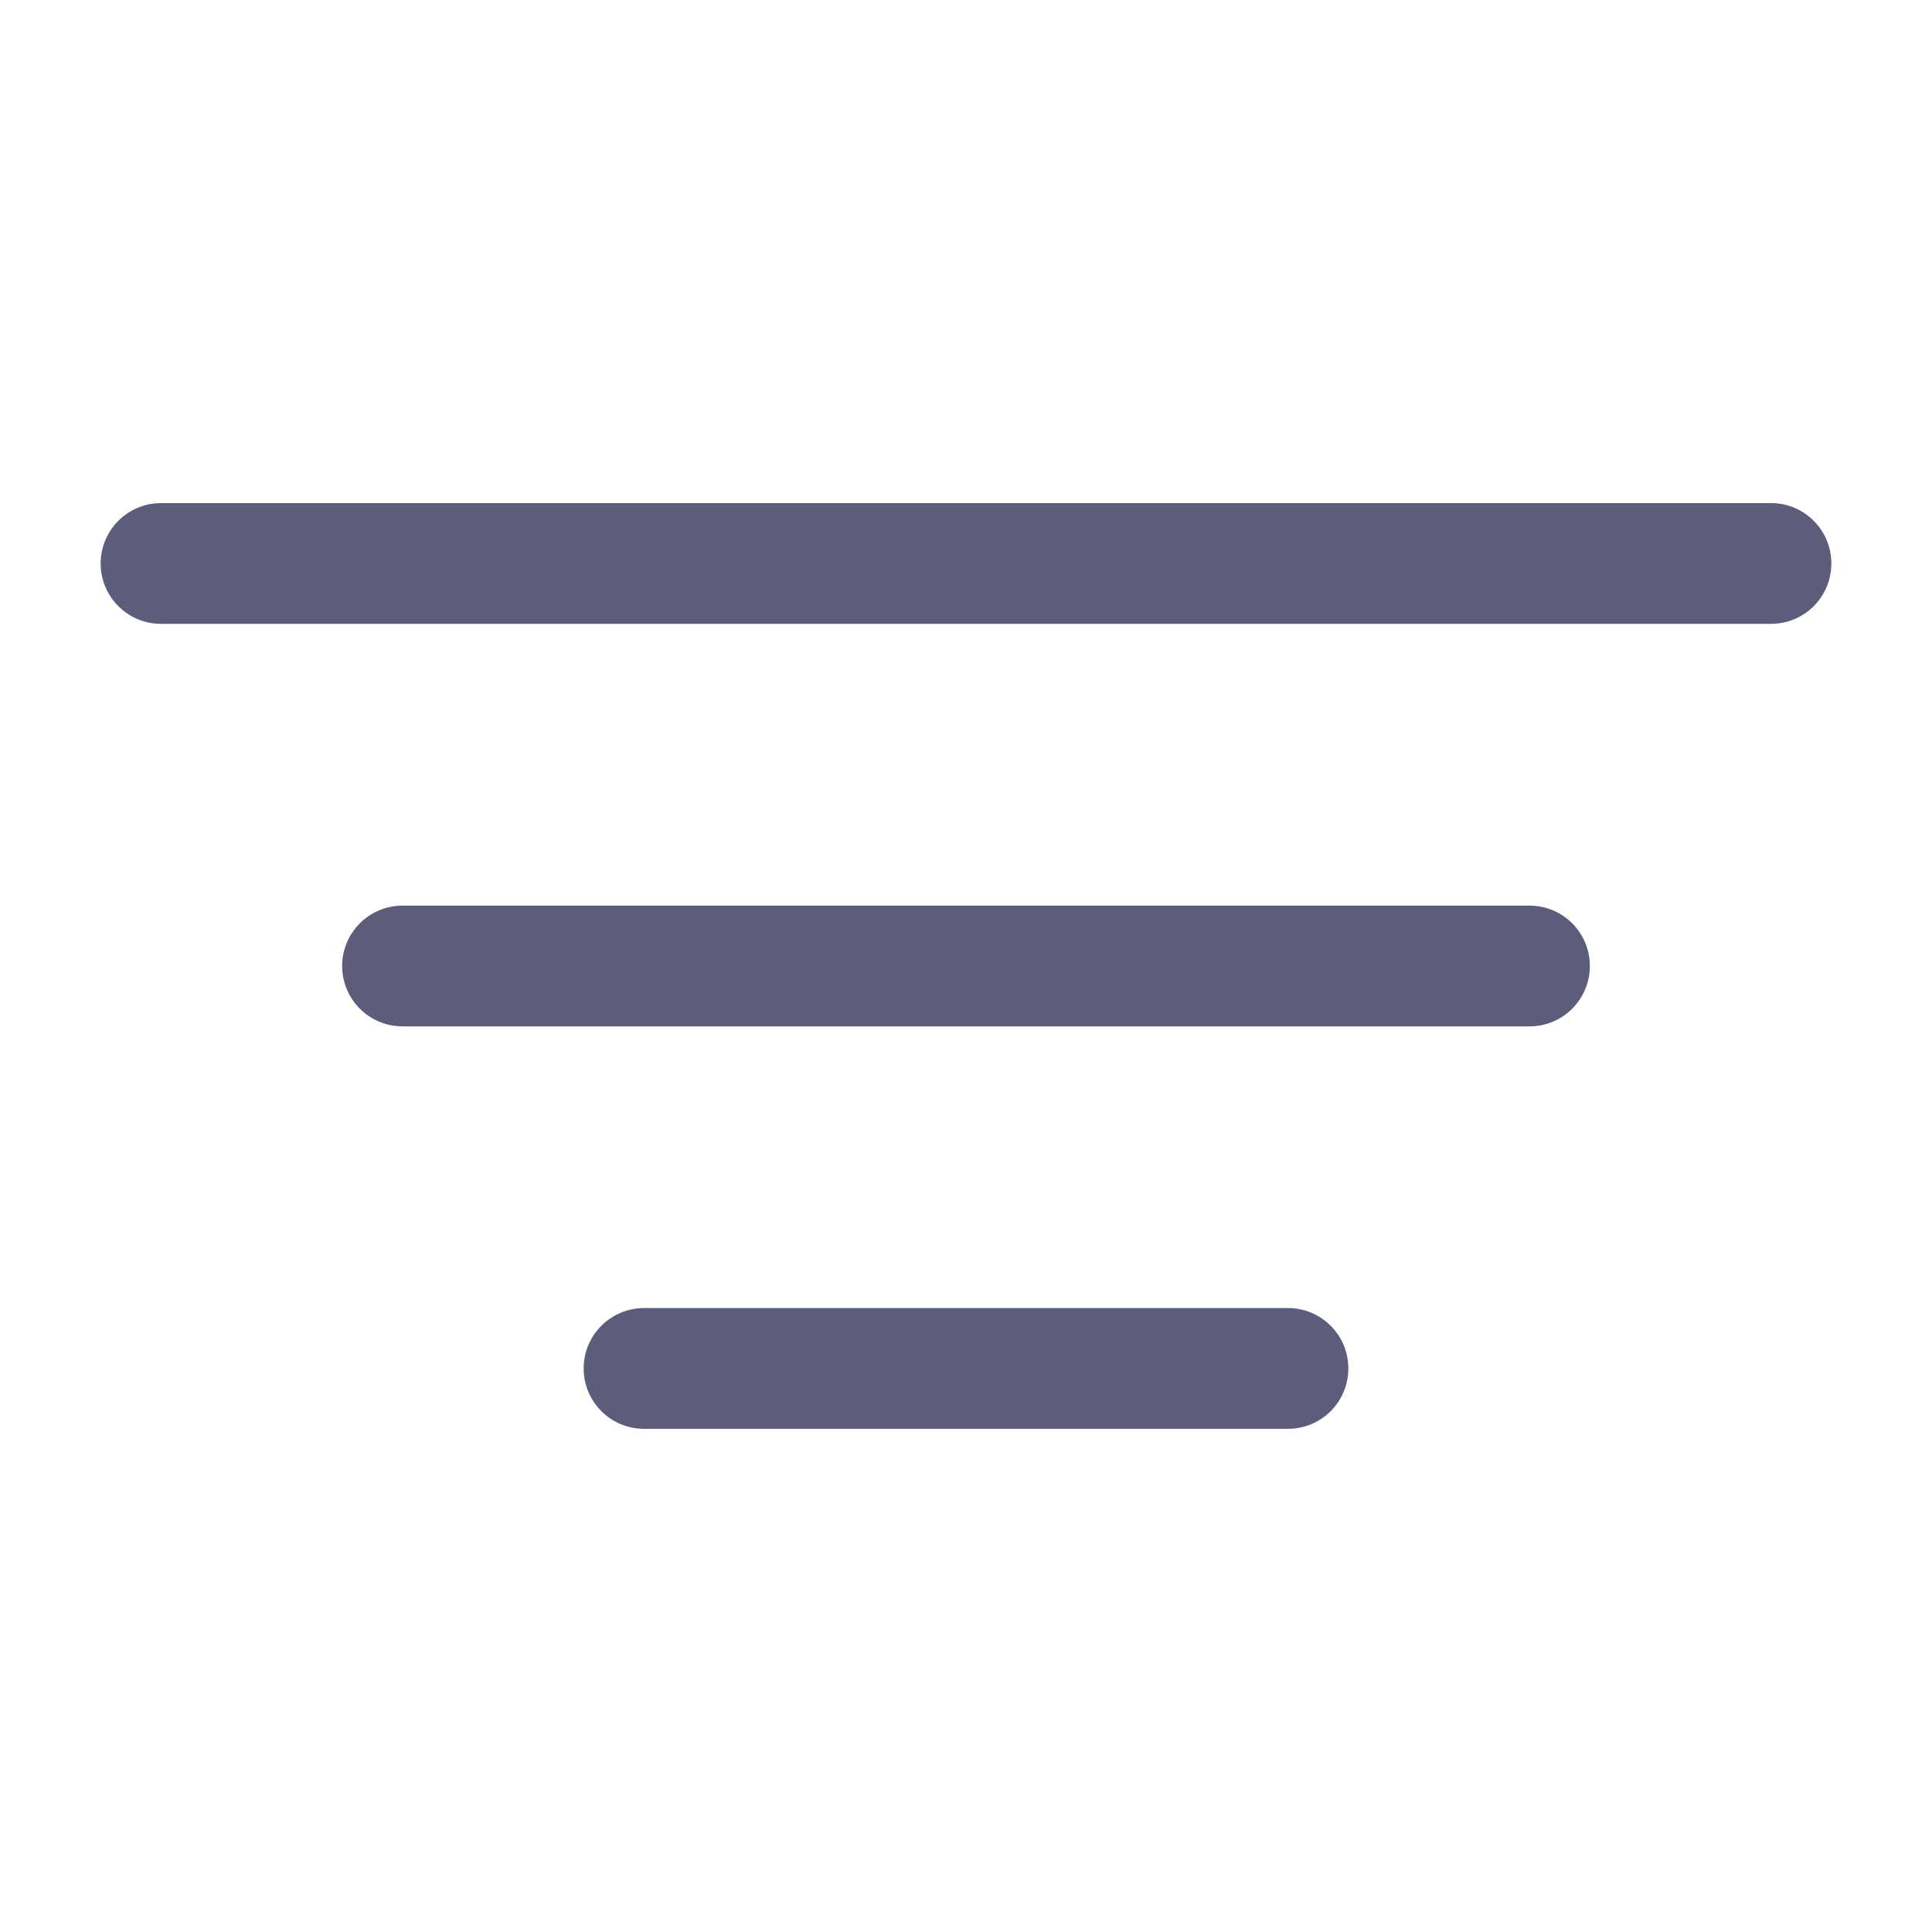
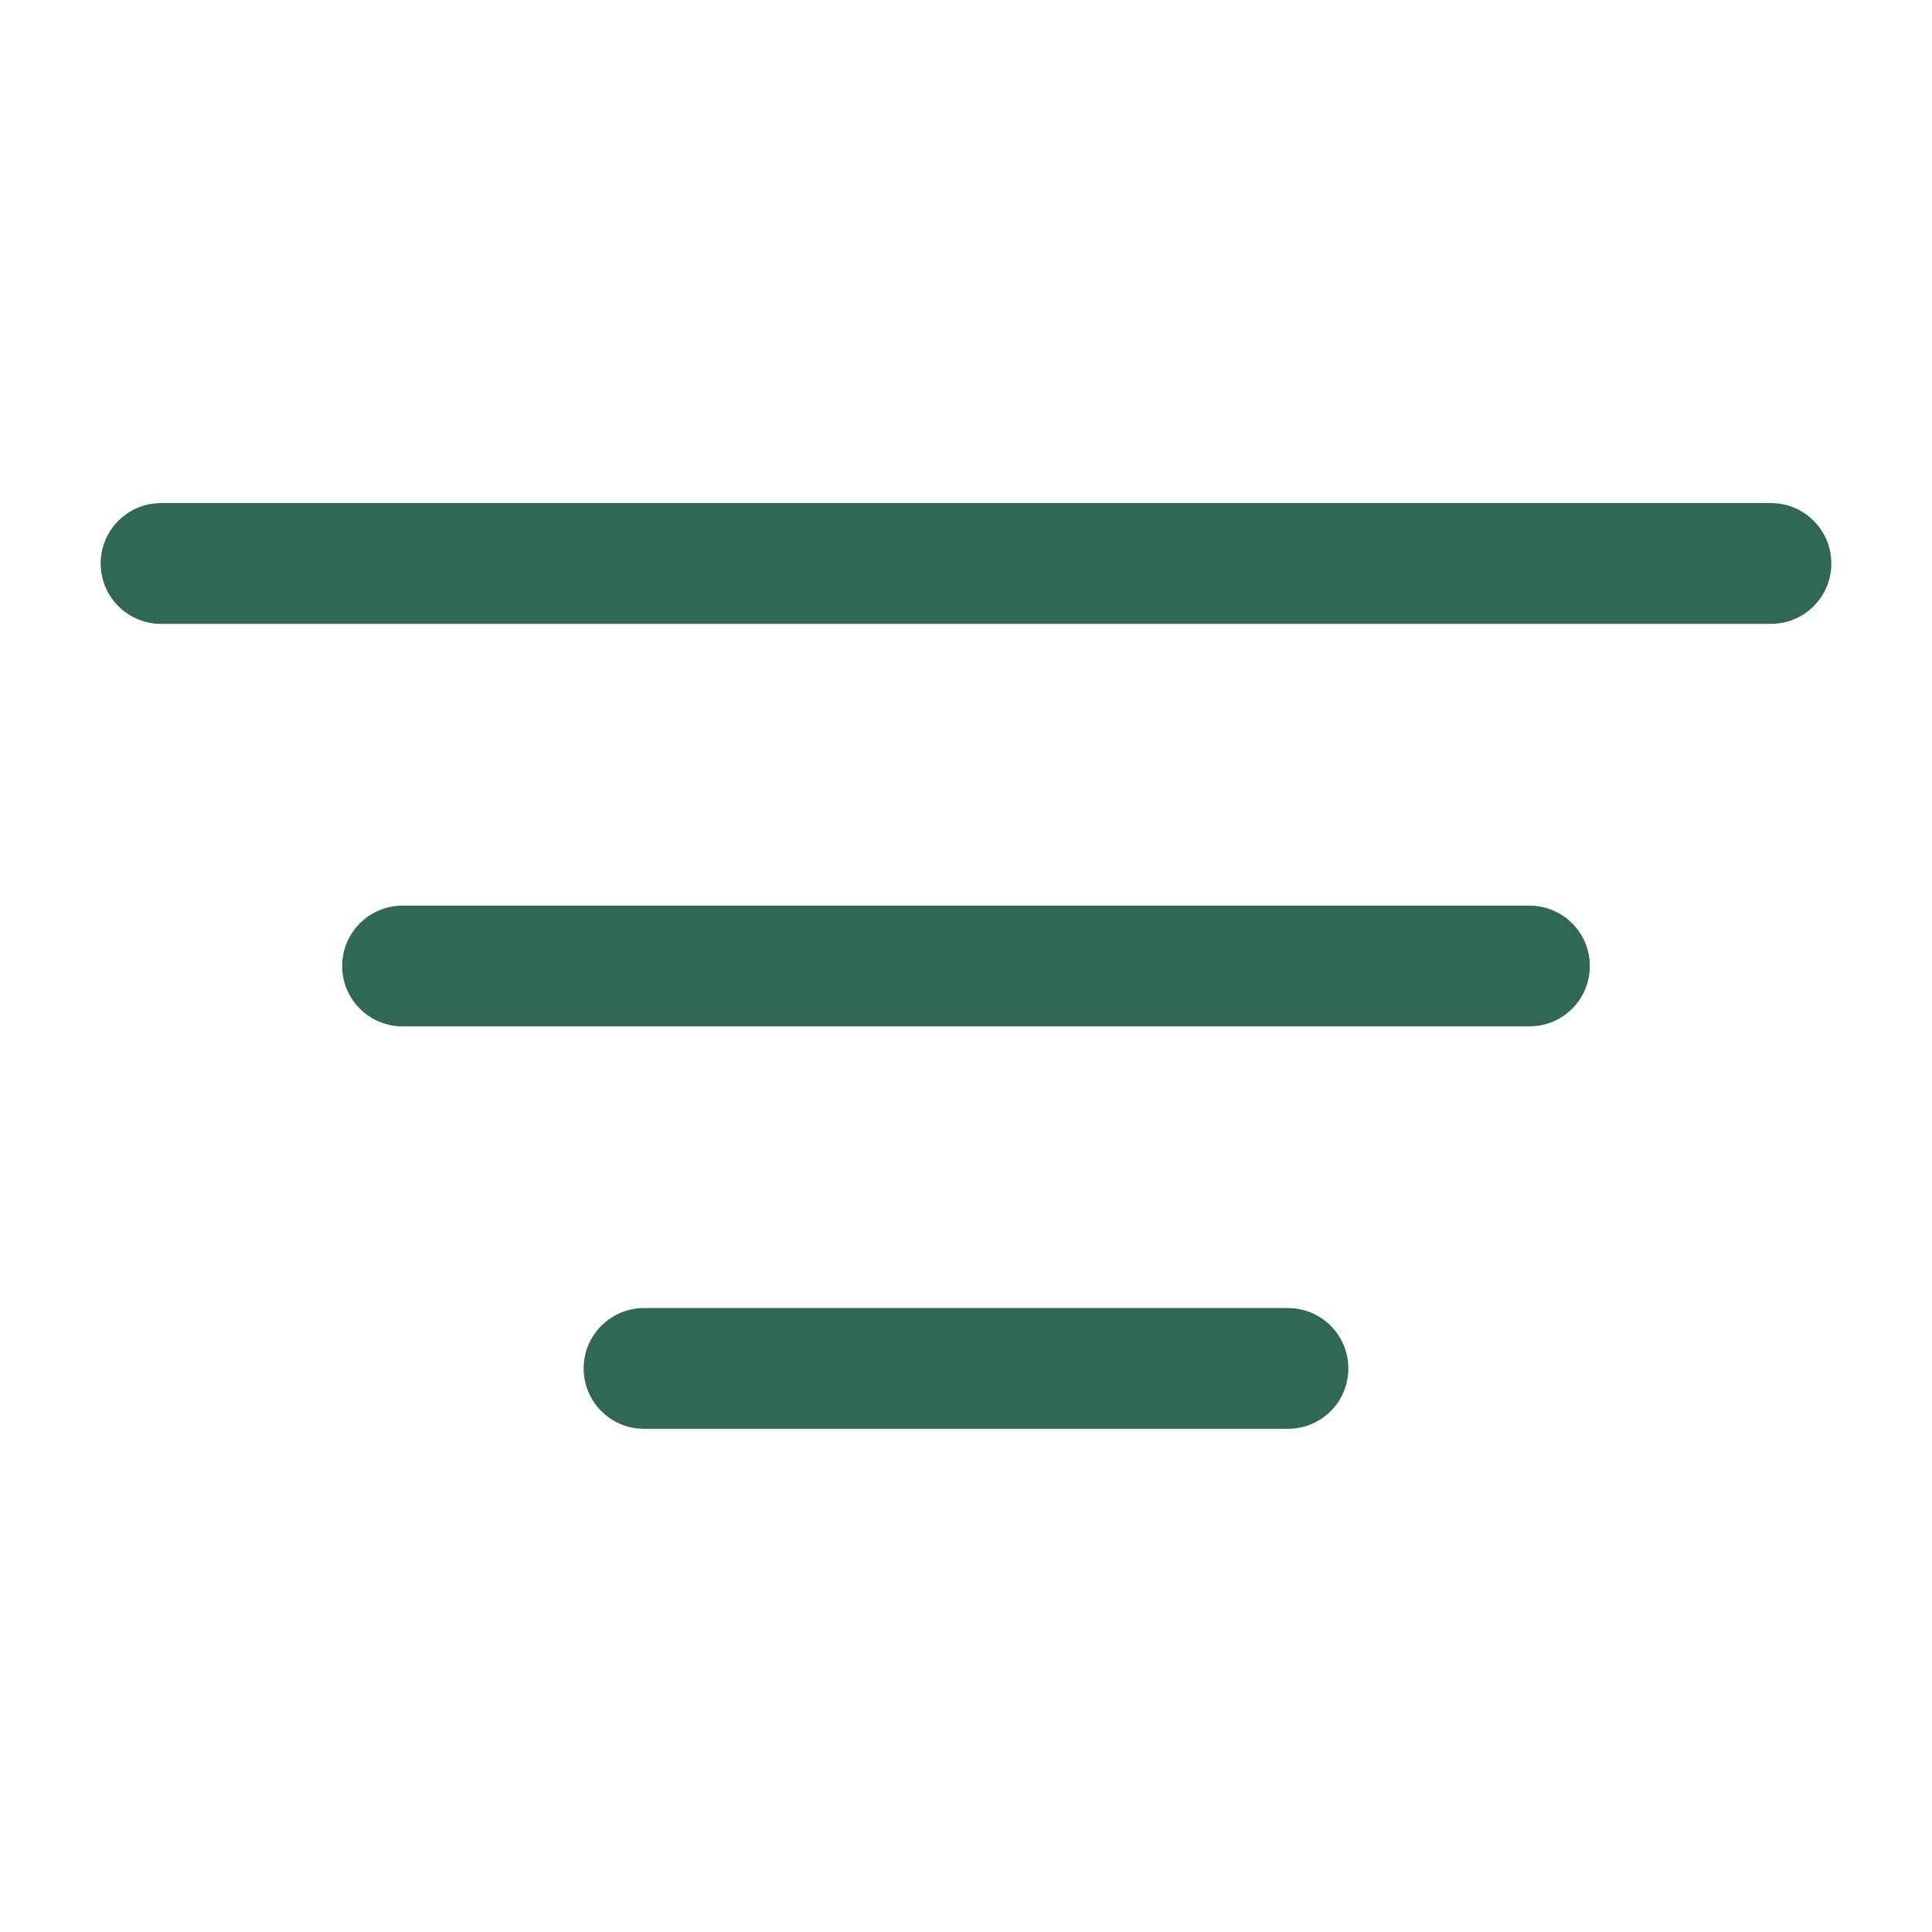
<svg xmlns="http://www.w3.org/2000/svg" width="20" height="20" viewBox="0 0 20 20" fill="none">
-   <path fill-rule="evenodd" clip-rule="evenodd" d="M18.958 5.833C18.958 6.179 18.679 6.458 18.333 6.458L1.667 6.458C1.322 6.458 1.042 6.179 1.042 5.833C1.042 5.488 1.322 5.208 1.667 5.208L18.333 5.208C18.679 5.208 18.958 5.488 18.958 5.833Z" fill="#5C5C7B" />
-   <path fill-rule="evenodd" clip-rule="evenodd" d="M16.458 10C16.458 10.345 16.179 10.625 15.833 10.625L4.167 10.625C3.822 10.625 3.542 10.345 3.542 10C3.542 9.655 3.822 9.375 4.167 9.375L15.833 9.375C16.179 9.375 16.458 9.655 16.458 10Z" fill="#5C5C7B" />
-   <path fill-rule="evenodd" clip-rule="evenodd" d="M13.958 14.166C13.958 14.512 13.679 14.791 13.333 14.791L6.667 14.791C6.322 14.791 6.042 14.512 6.042 14.166C6.042 13.821 6.322 13.541 6.667 13.541H13.333C13.679 13.541 13.958 13.821 13.958 14.166Z" fill="#5C5C7B" />
+   <path fill-rule="evenodd" clip-rule="evenodd" d="M18.958 5.833C18.958 6.179 18.679 6.458 18.333 6.458L1.667 6.458C1.322 6.458 1.042 6.179 1.042 5.833C1.042 5.488 1.322 5.208 1.667 5.208L18.333 5.208C18.679 5.208 18.958 5.488 18.958 5.833Z" fill="#306755" />
+   <path fill-rule="evenodd" clip-rule="evenodd" d="M16.458 10C16.458 10.345 16.179 10.625 15.833 10.625L4.167 10.625C3.822 10.625 3.542 10.345 3.542 10C3.542 9.655 3.822 9.375 4.167 9.375L15.833 9.375C16.179 9.375 16.458 9.655 16.458 10Z" fill="#306755" />
+   <path fill-rule="evenodd" clip-rule="evenodd" d="M13.958 14.166C13.958 14.512 13.679 14.791 13.333 14.791L6.667 14.791C6.322 14.791 6.042 14.512 6.042 14.166C6.042 13.821 6.322 13.541 6.667 13.541H13.333C13.679 13.541 13.958 13.821 13.958 14.166Z" fill="#306755" />
</svg>
